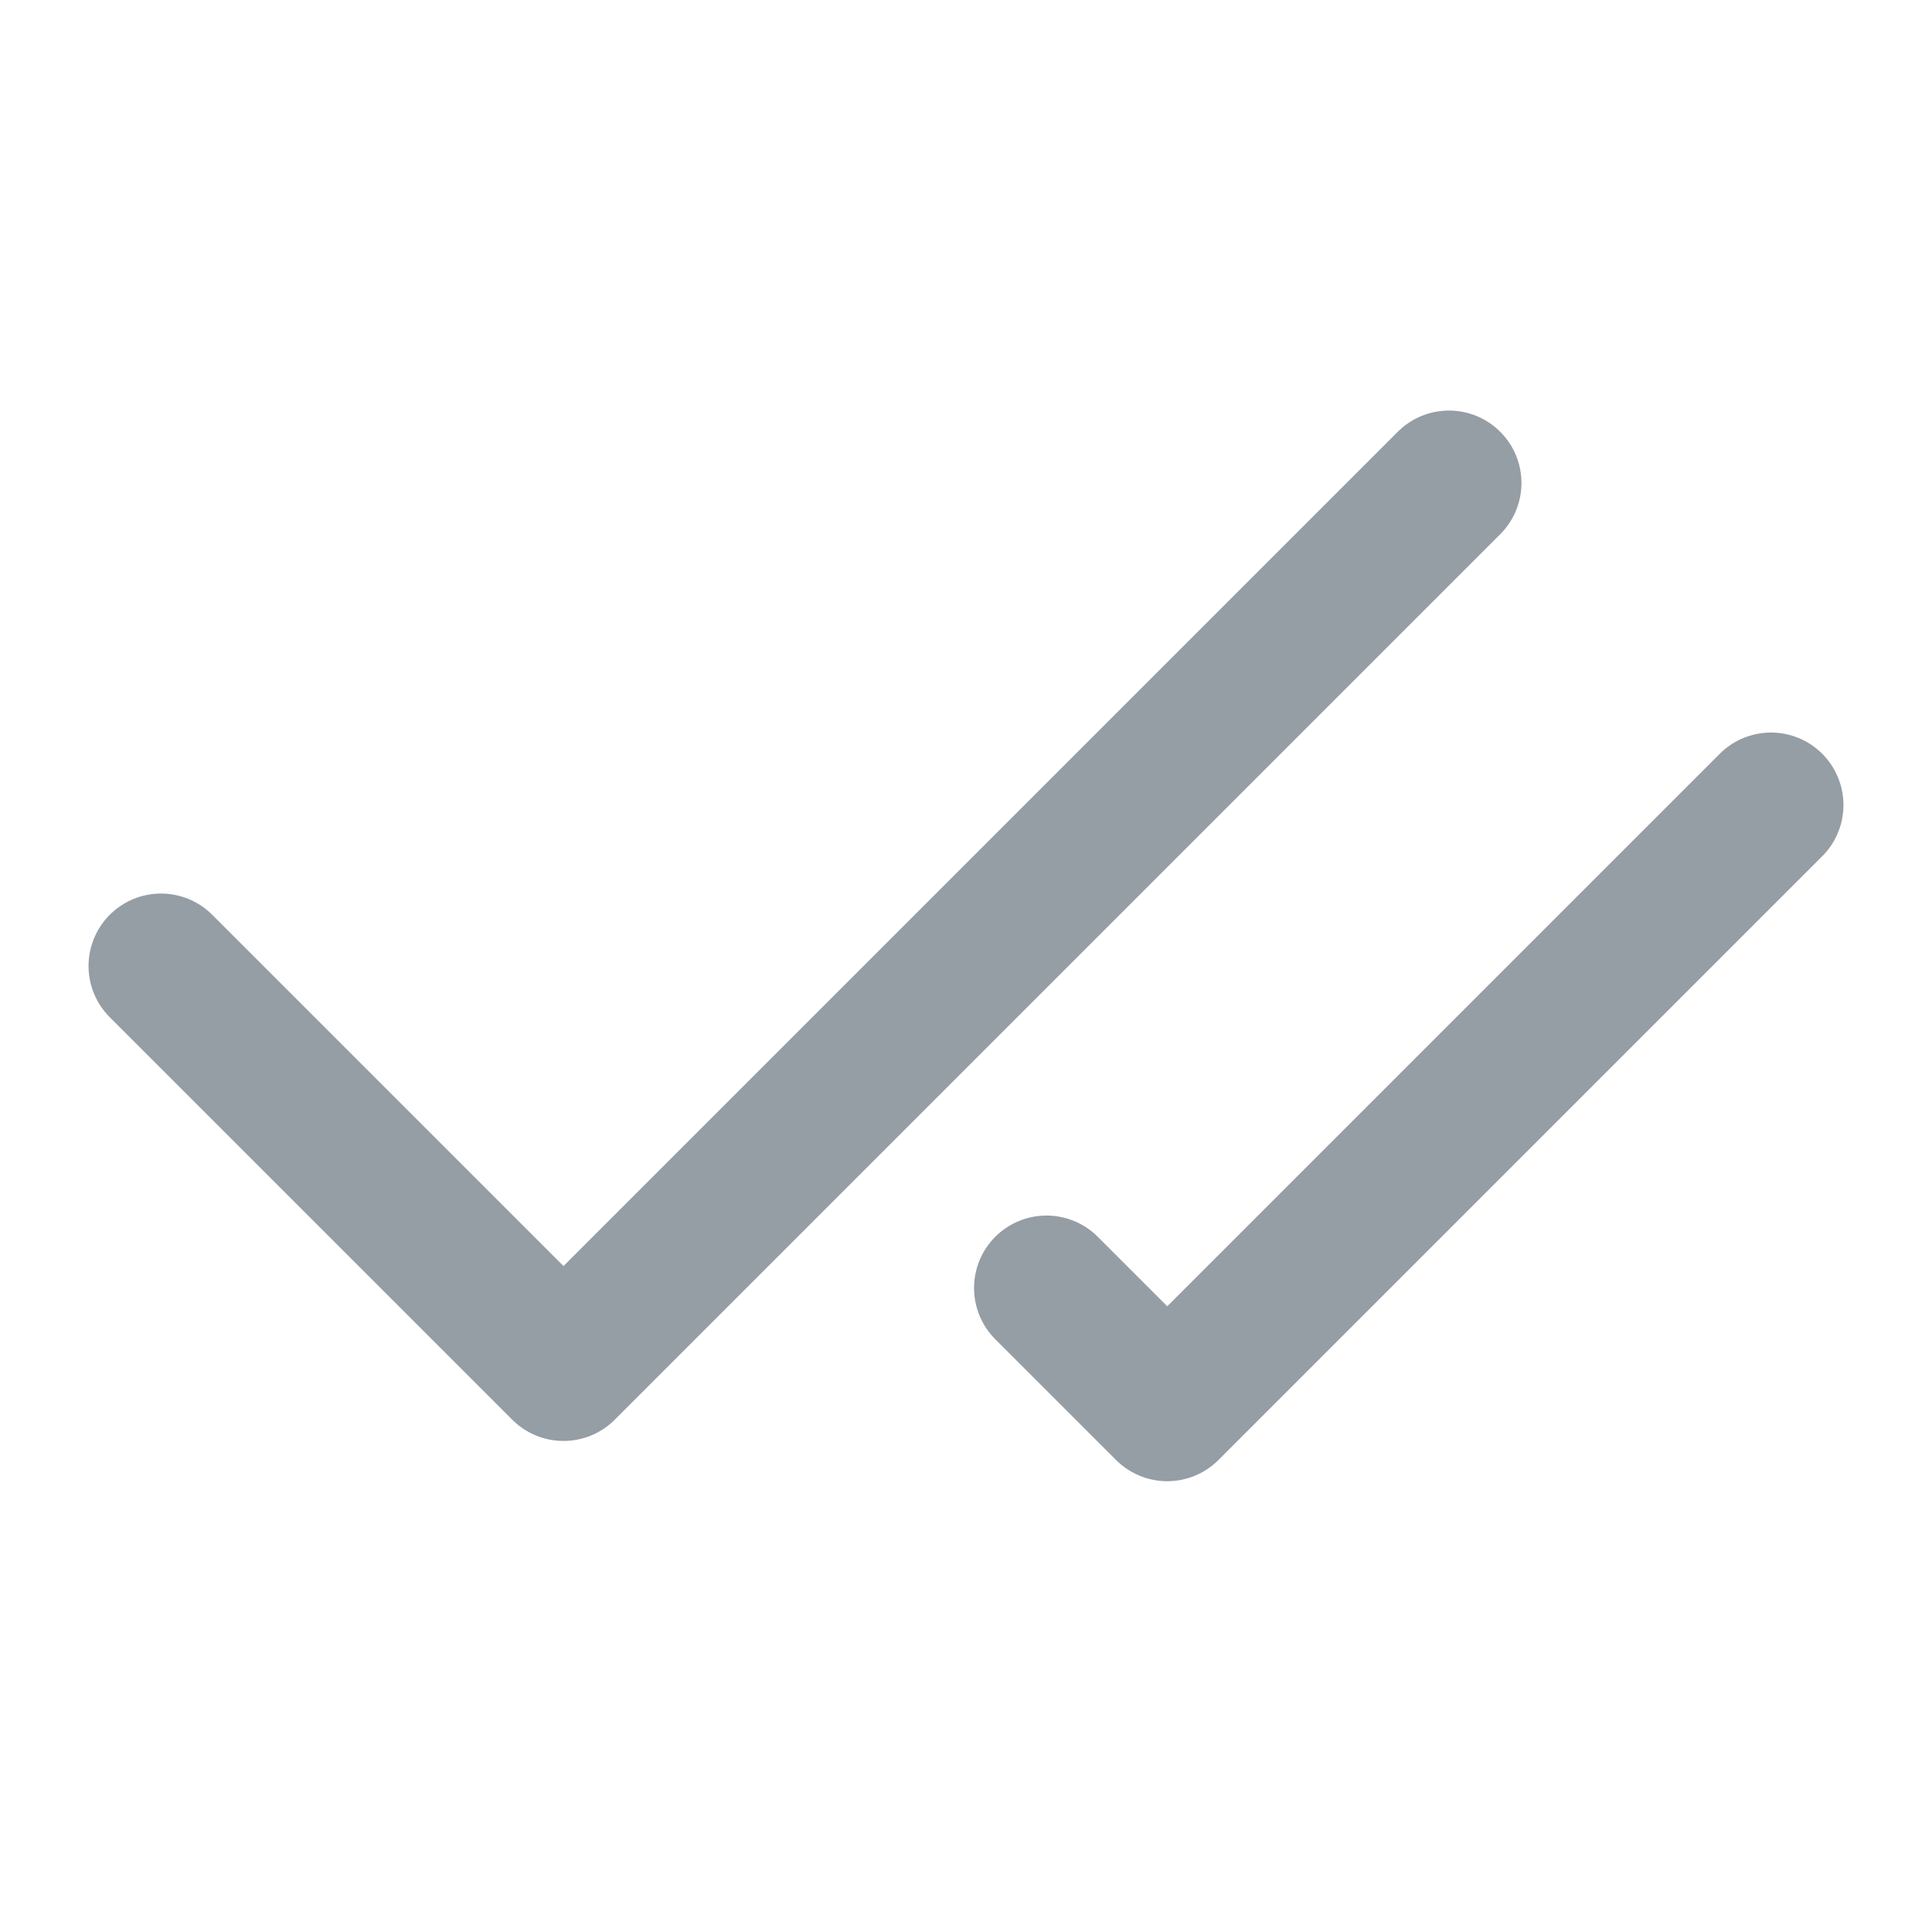
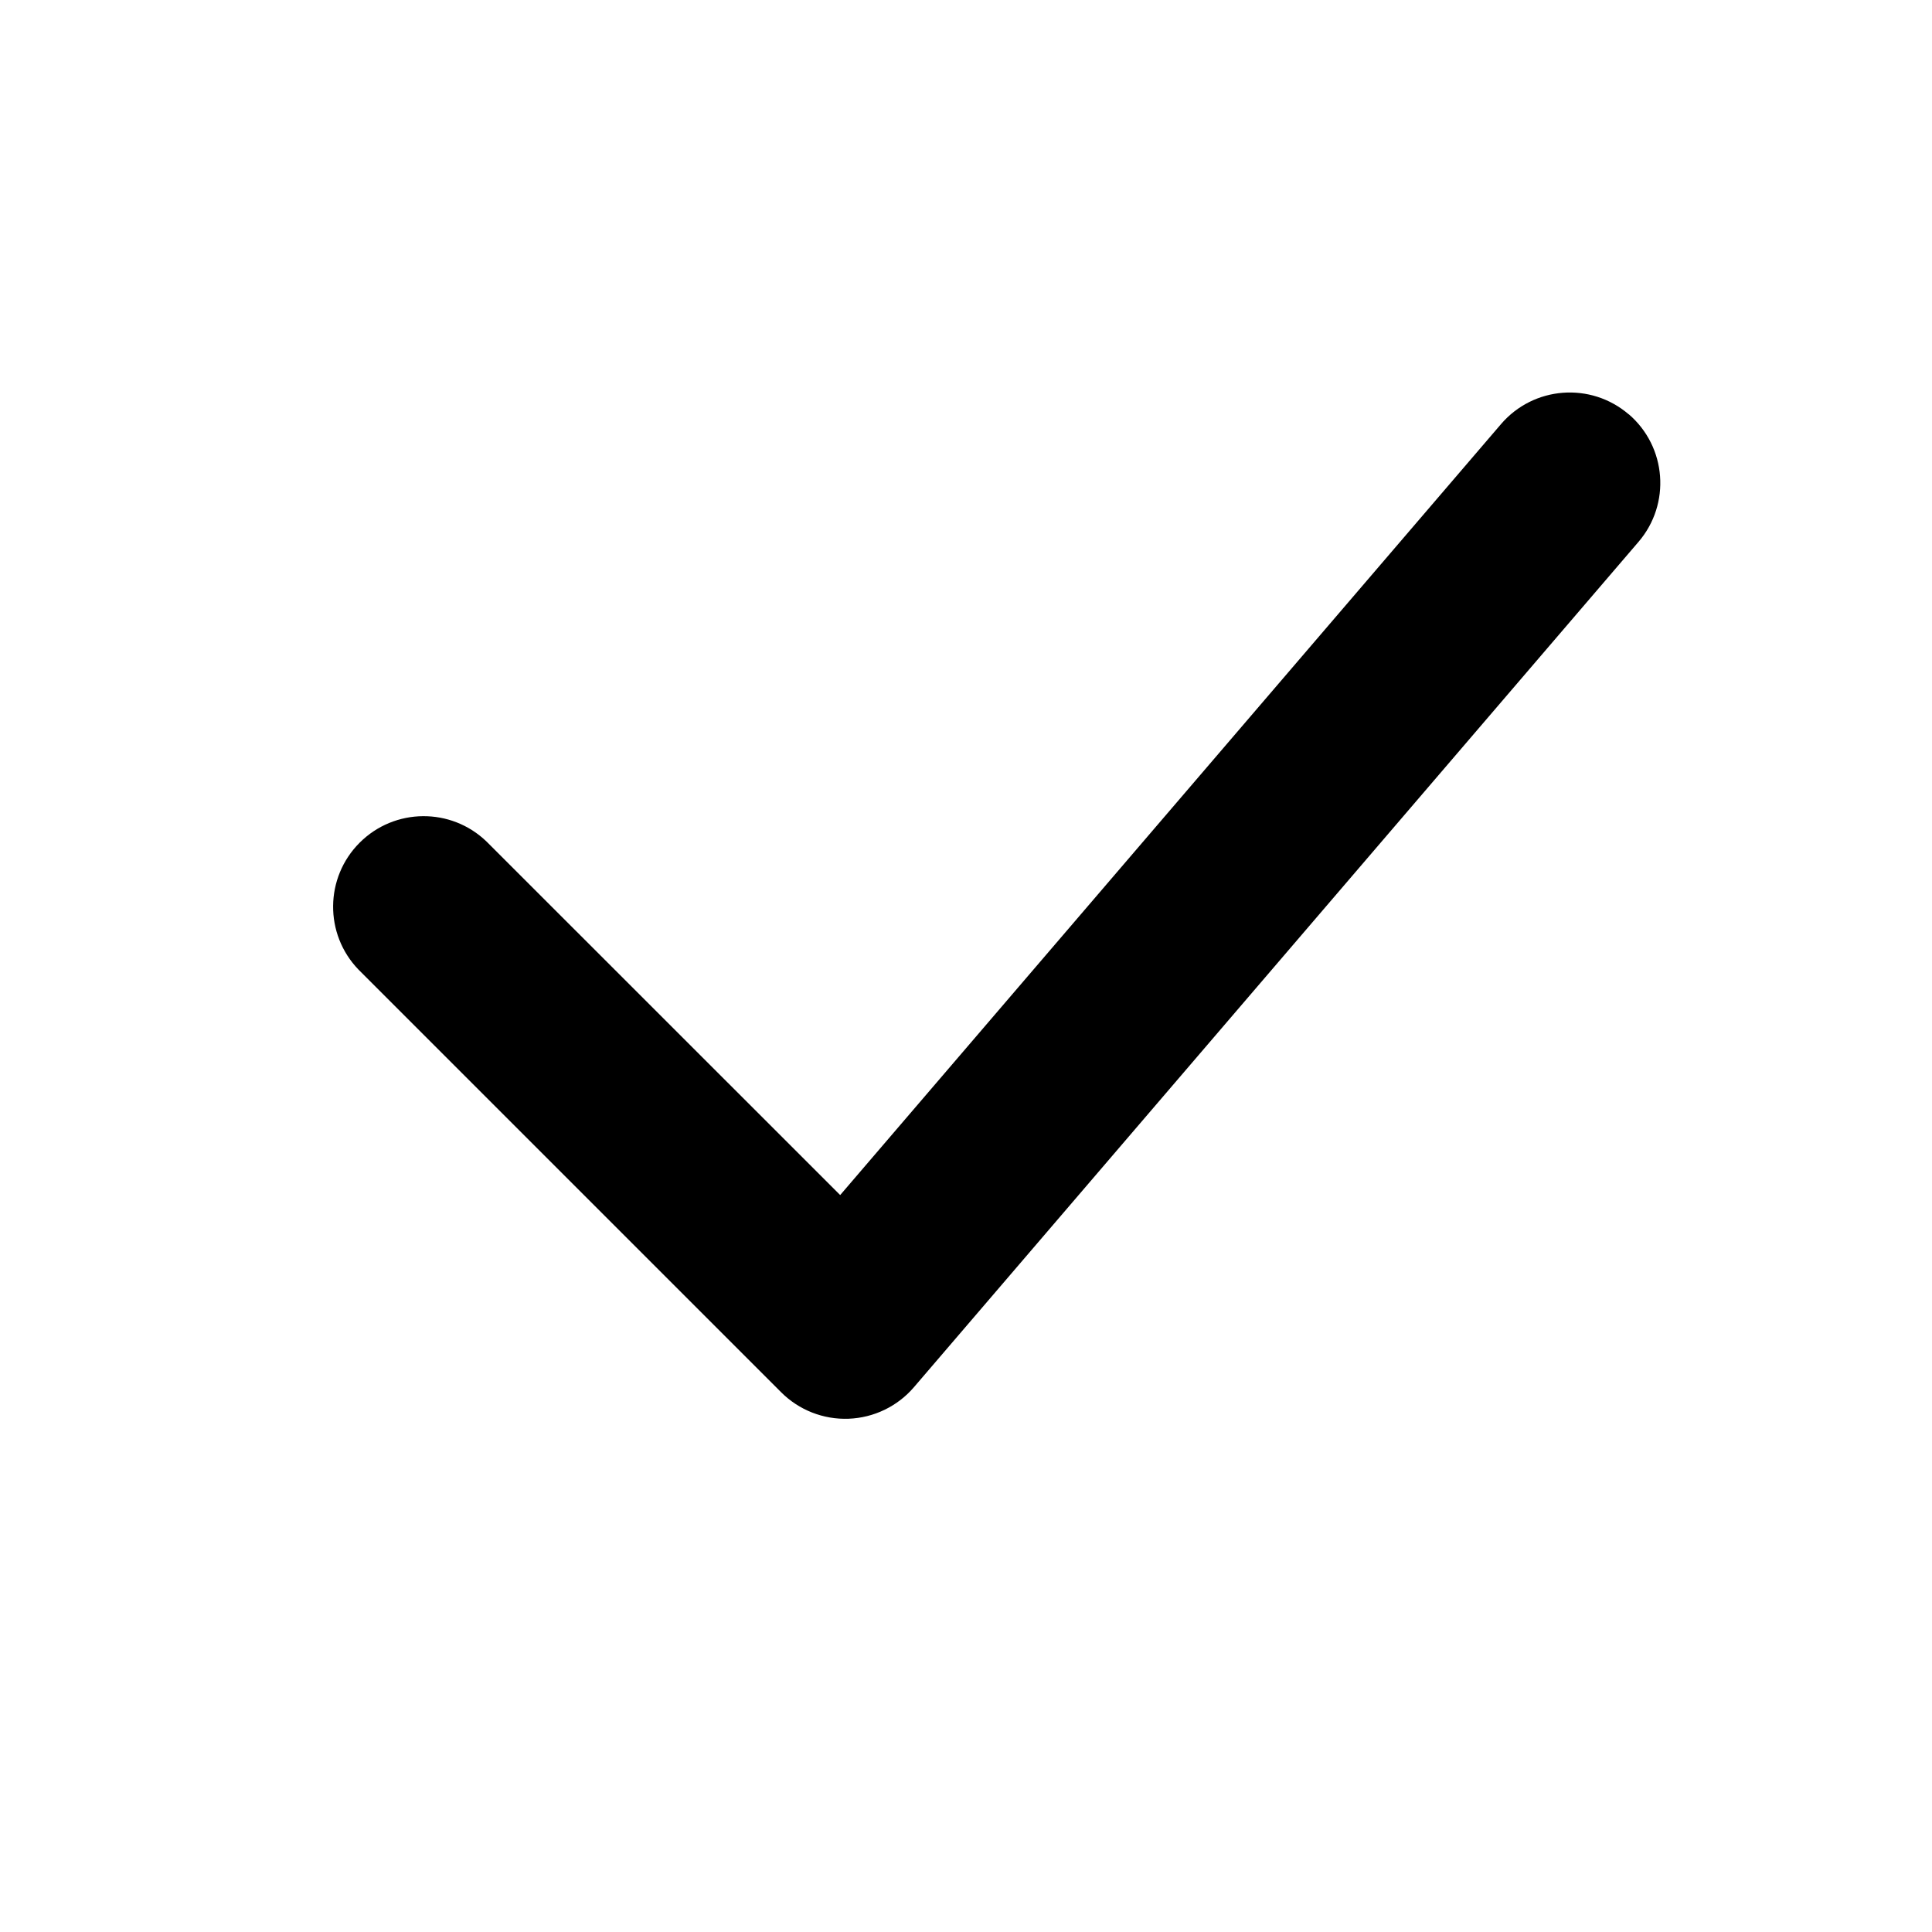
- <svg xmlns="http://www.w3.org/2000/svg" viewBox="0 0 24 24" fill="none" stroke="#959da5" stroke-width="1.8" stroke-linecap="round" stroke-linejoin="round">
-   <path d="m18 6-11 11-5-5m20-2-7.5 7.5L13 16" />
+ <svg xmlns="http://www.w3.org/2000/svg" viewBox="0 0 16 16">
+   <path fill-rule="evenodd" d="M13.488 3.43a.75.75 0 0 1 .081 1.058l-6 7a.75.75 0 0 1-1.1.042l-3.5-3.5A.75.75 0 0 1 4.03 6.97l2.928 2.927 5.473-6.385a.75.75 0 0 1 1.057-.081" />
</svg>
